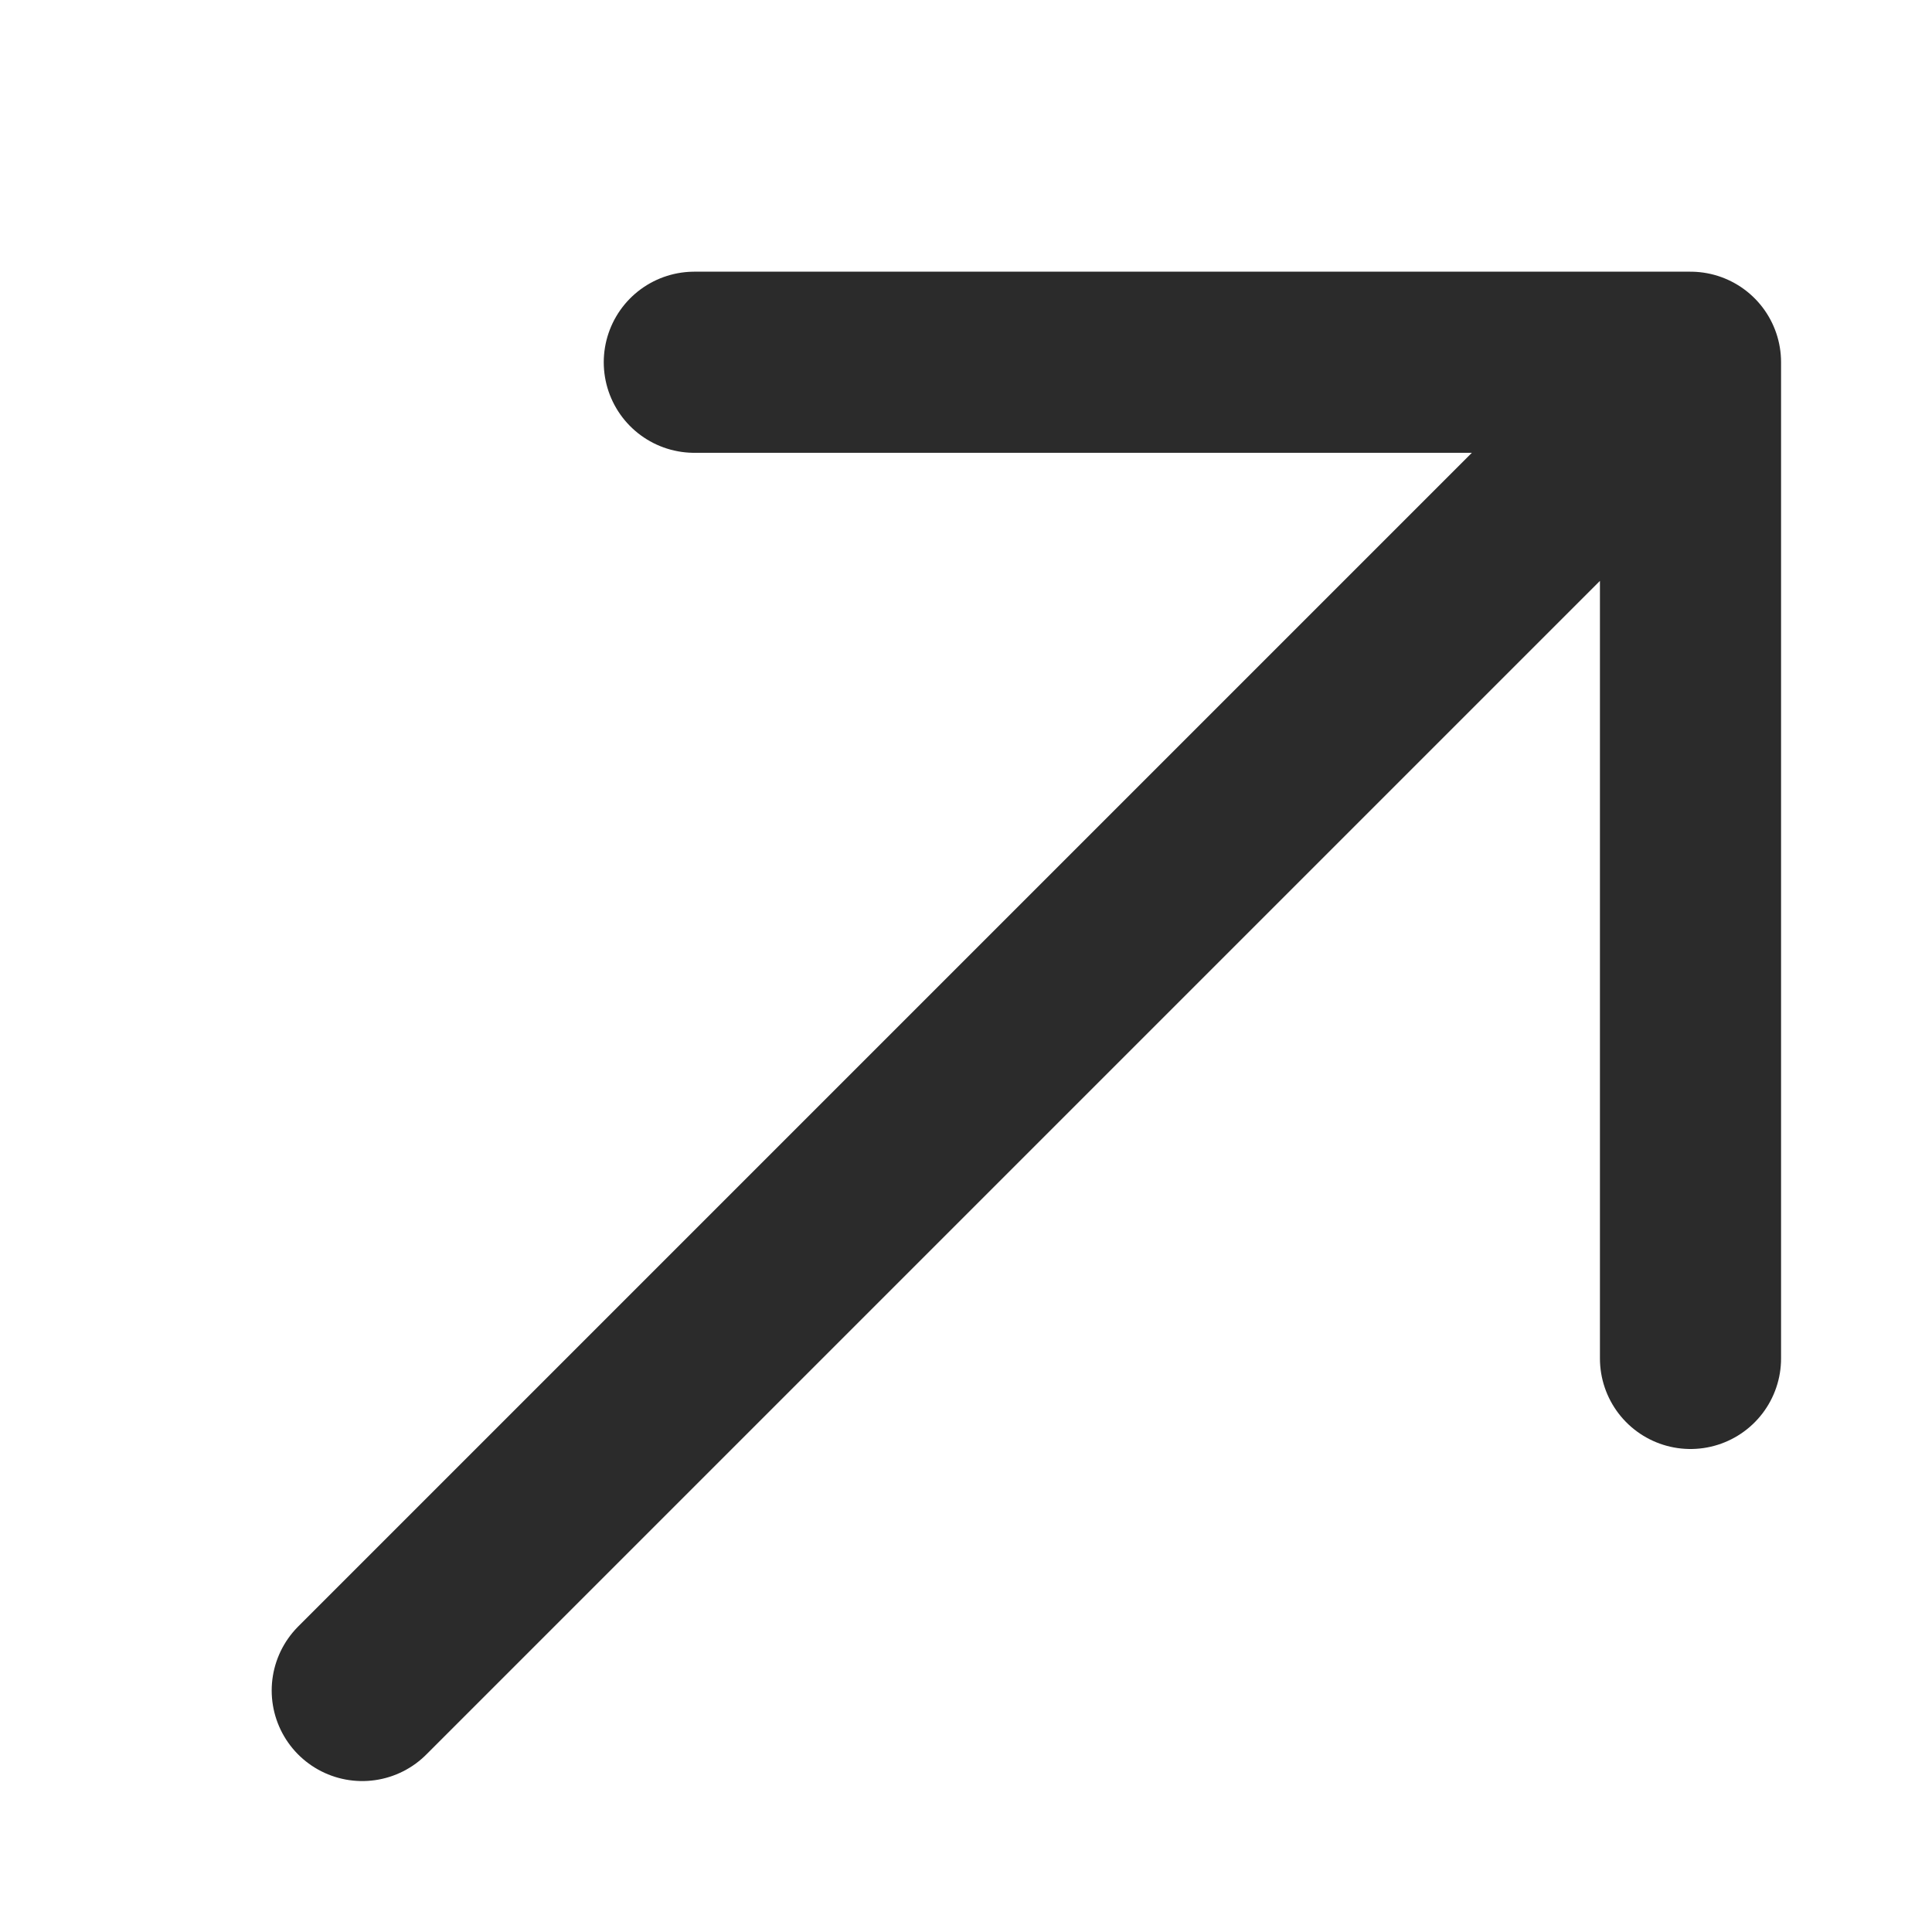
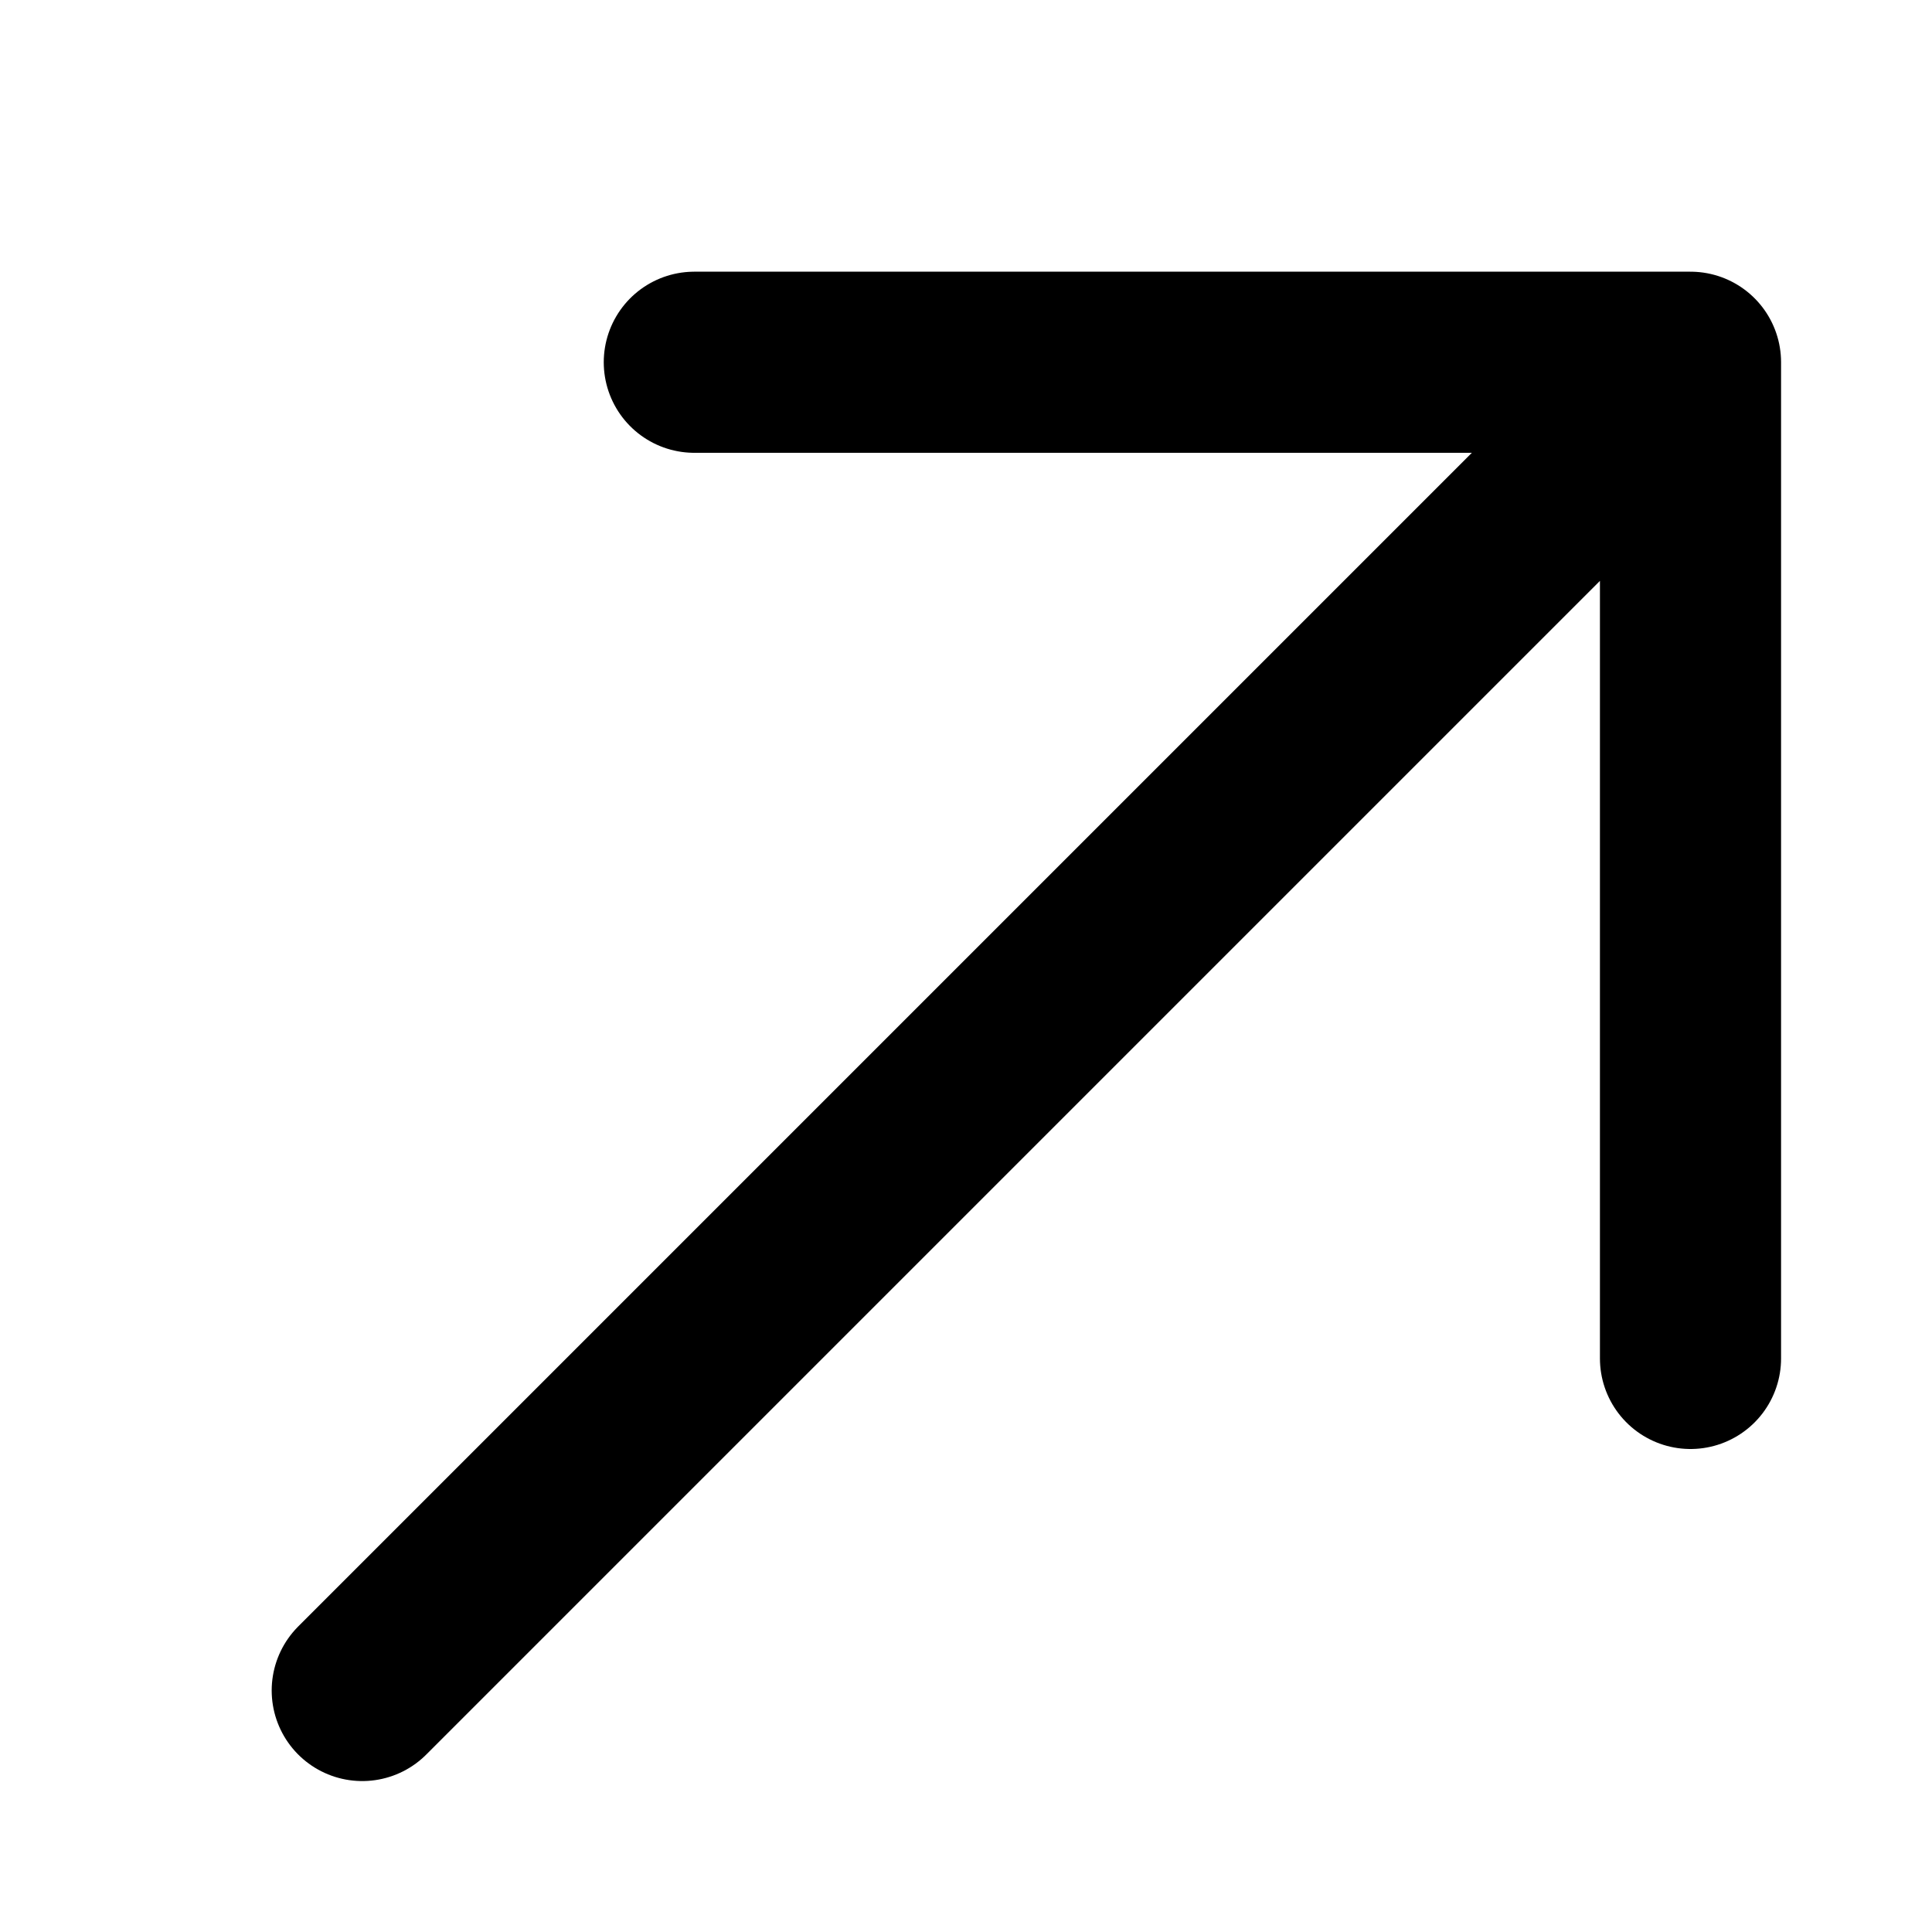
- <svg xmlns="http://www.w3.org/2000/svg" width="16" height="16" viewBox="0 0 16 16" fill="none">
+ <svg xmlns="http://www.w3.org/2000/svg" width="16" height="16" viewBox="0 0 16 16" fill="currentColor">
  <g id="external-link">
-     <path id="Vector" d="M5.75 3C11.12 3 14 3 14 3M14 3V11.25M14 3L3 14" stroke="#2B2B2B" stroke-width="1.5" stroke-linecap="round" stroke-linejoin="round" />
+     <path id="Vector" d="M5.75 3C11.12 3 14 3 14 3M14 3V11.25M14 3L3 14" stroke="currentColor" stroke-width="1.5" stroke-linecap="round" stroke-linejoin="round" />
  </g>
</svg>
